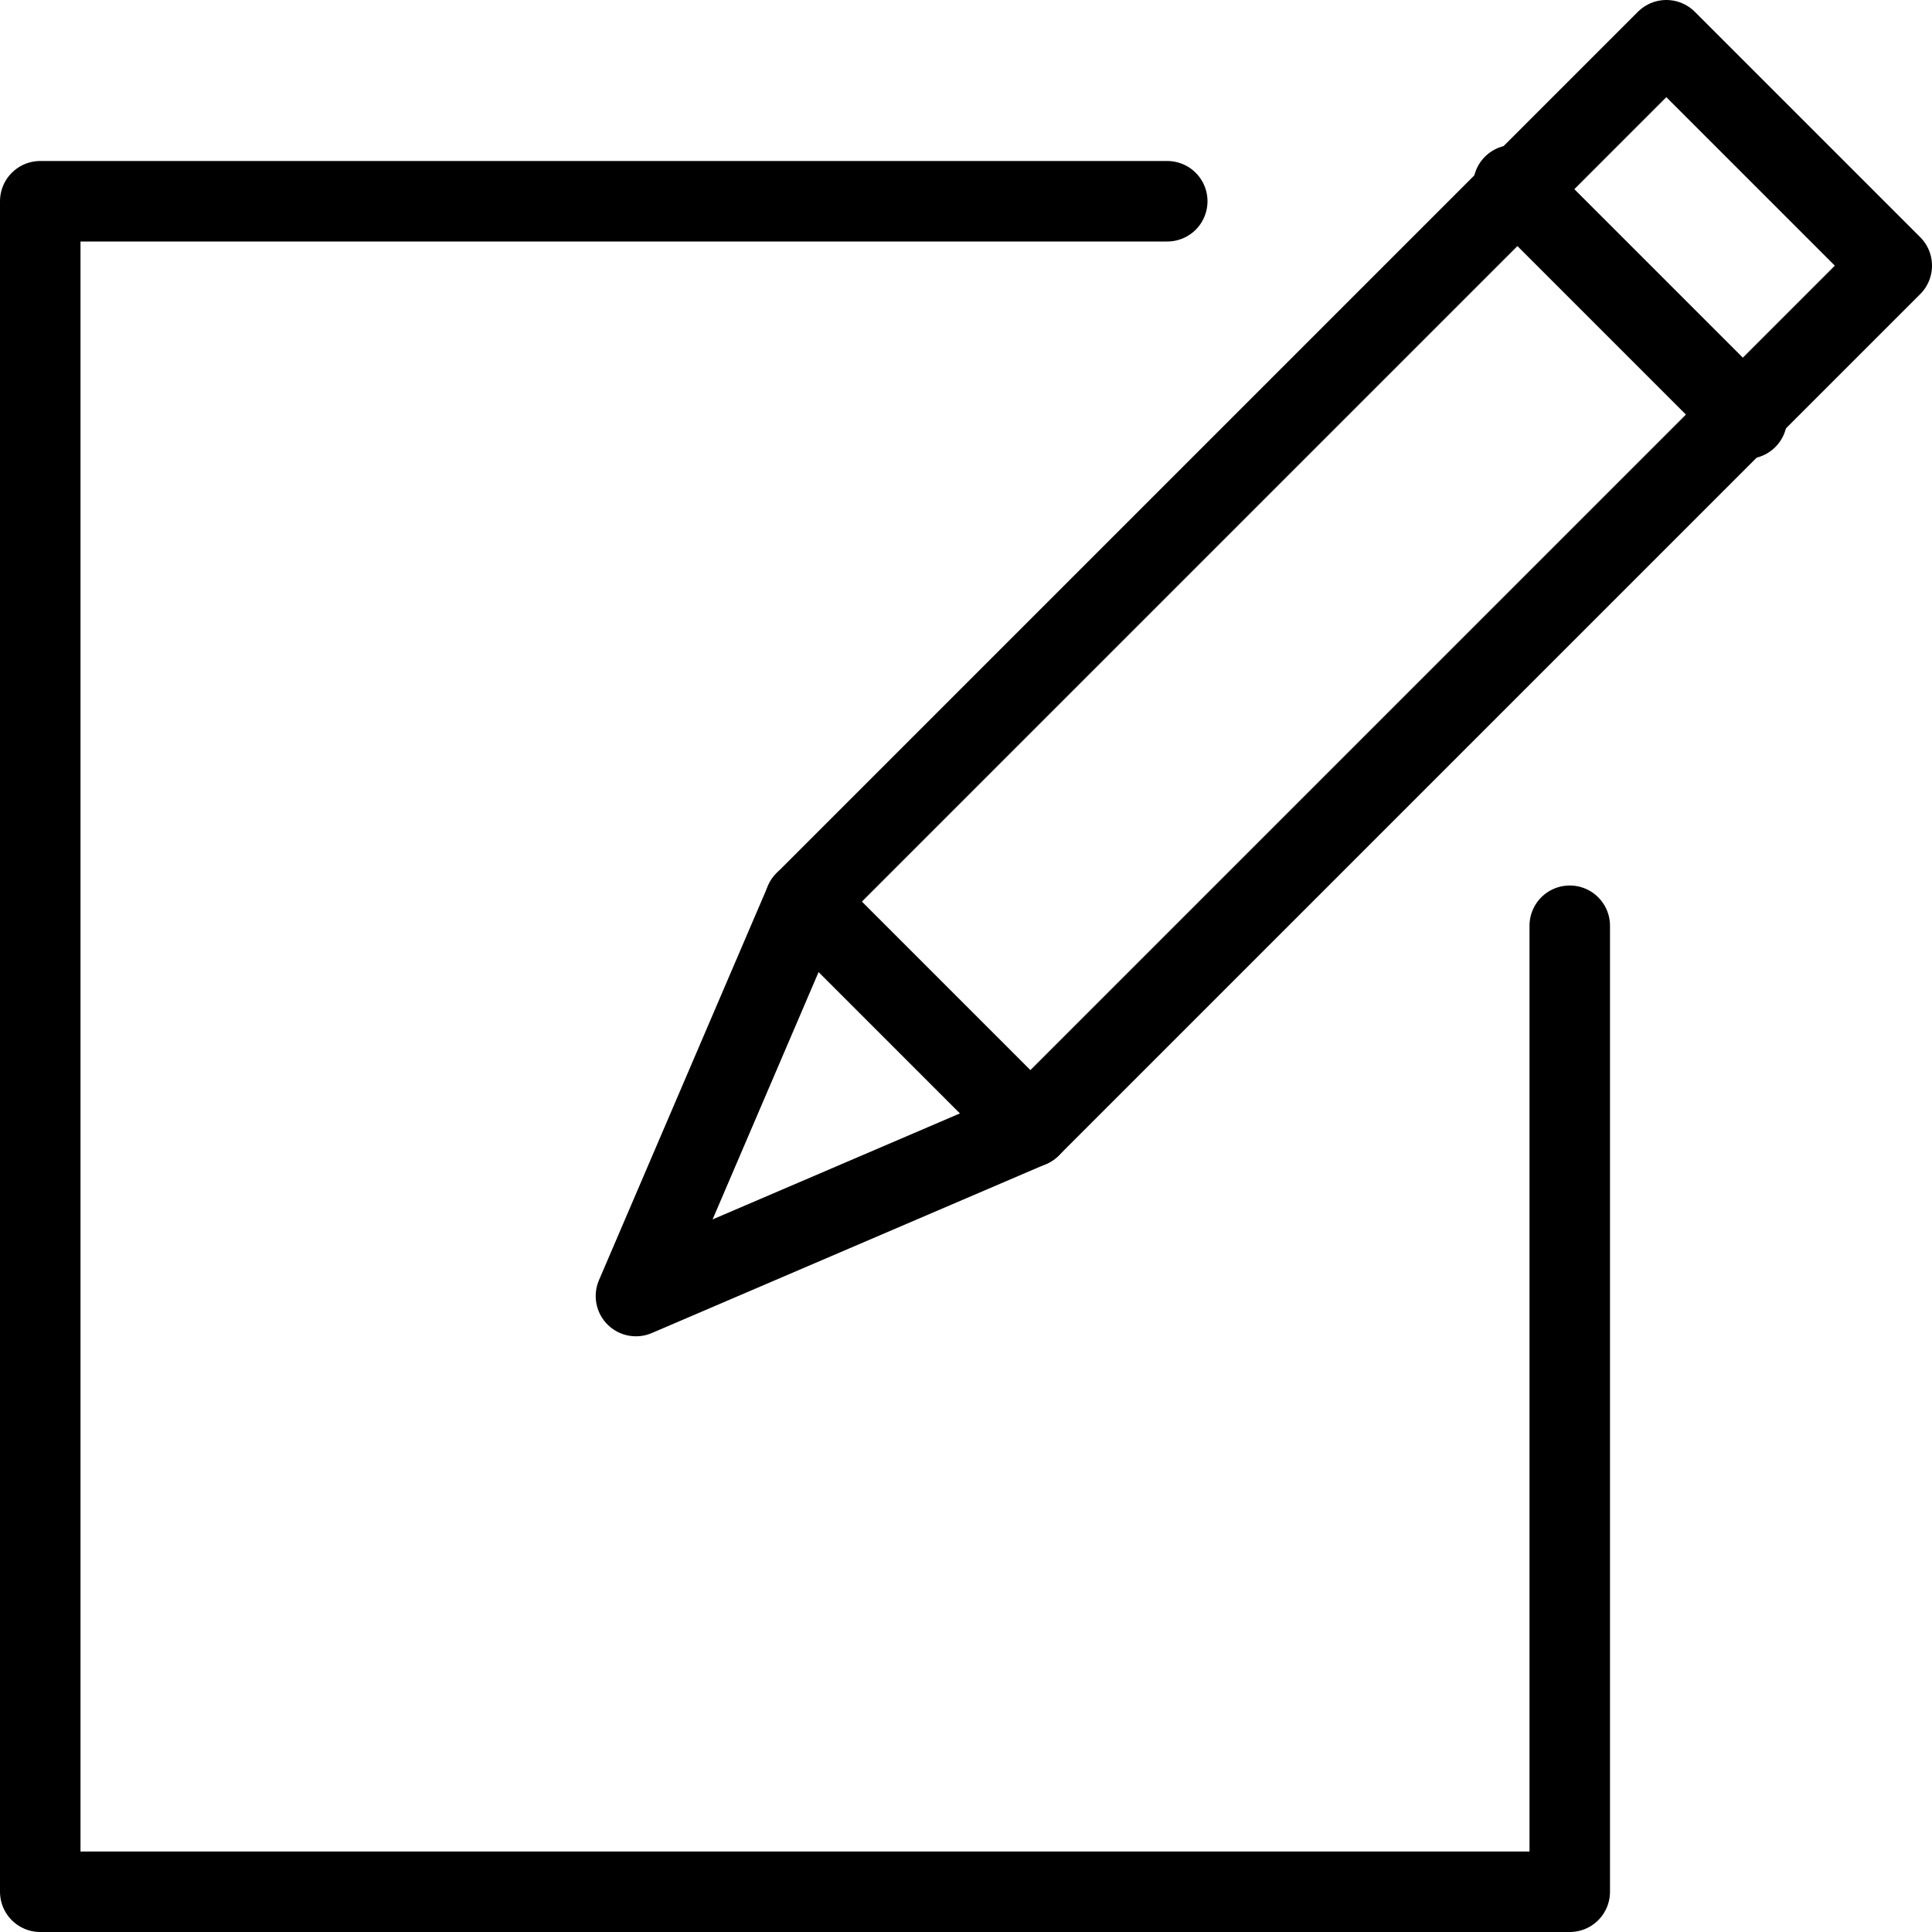
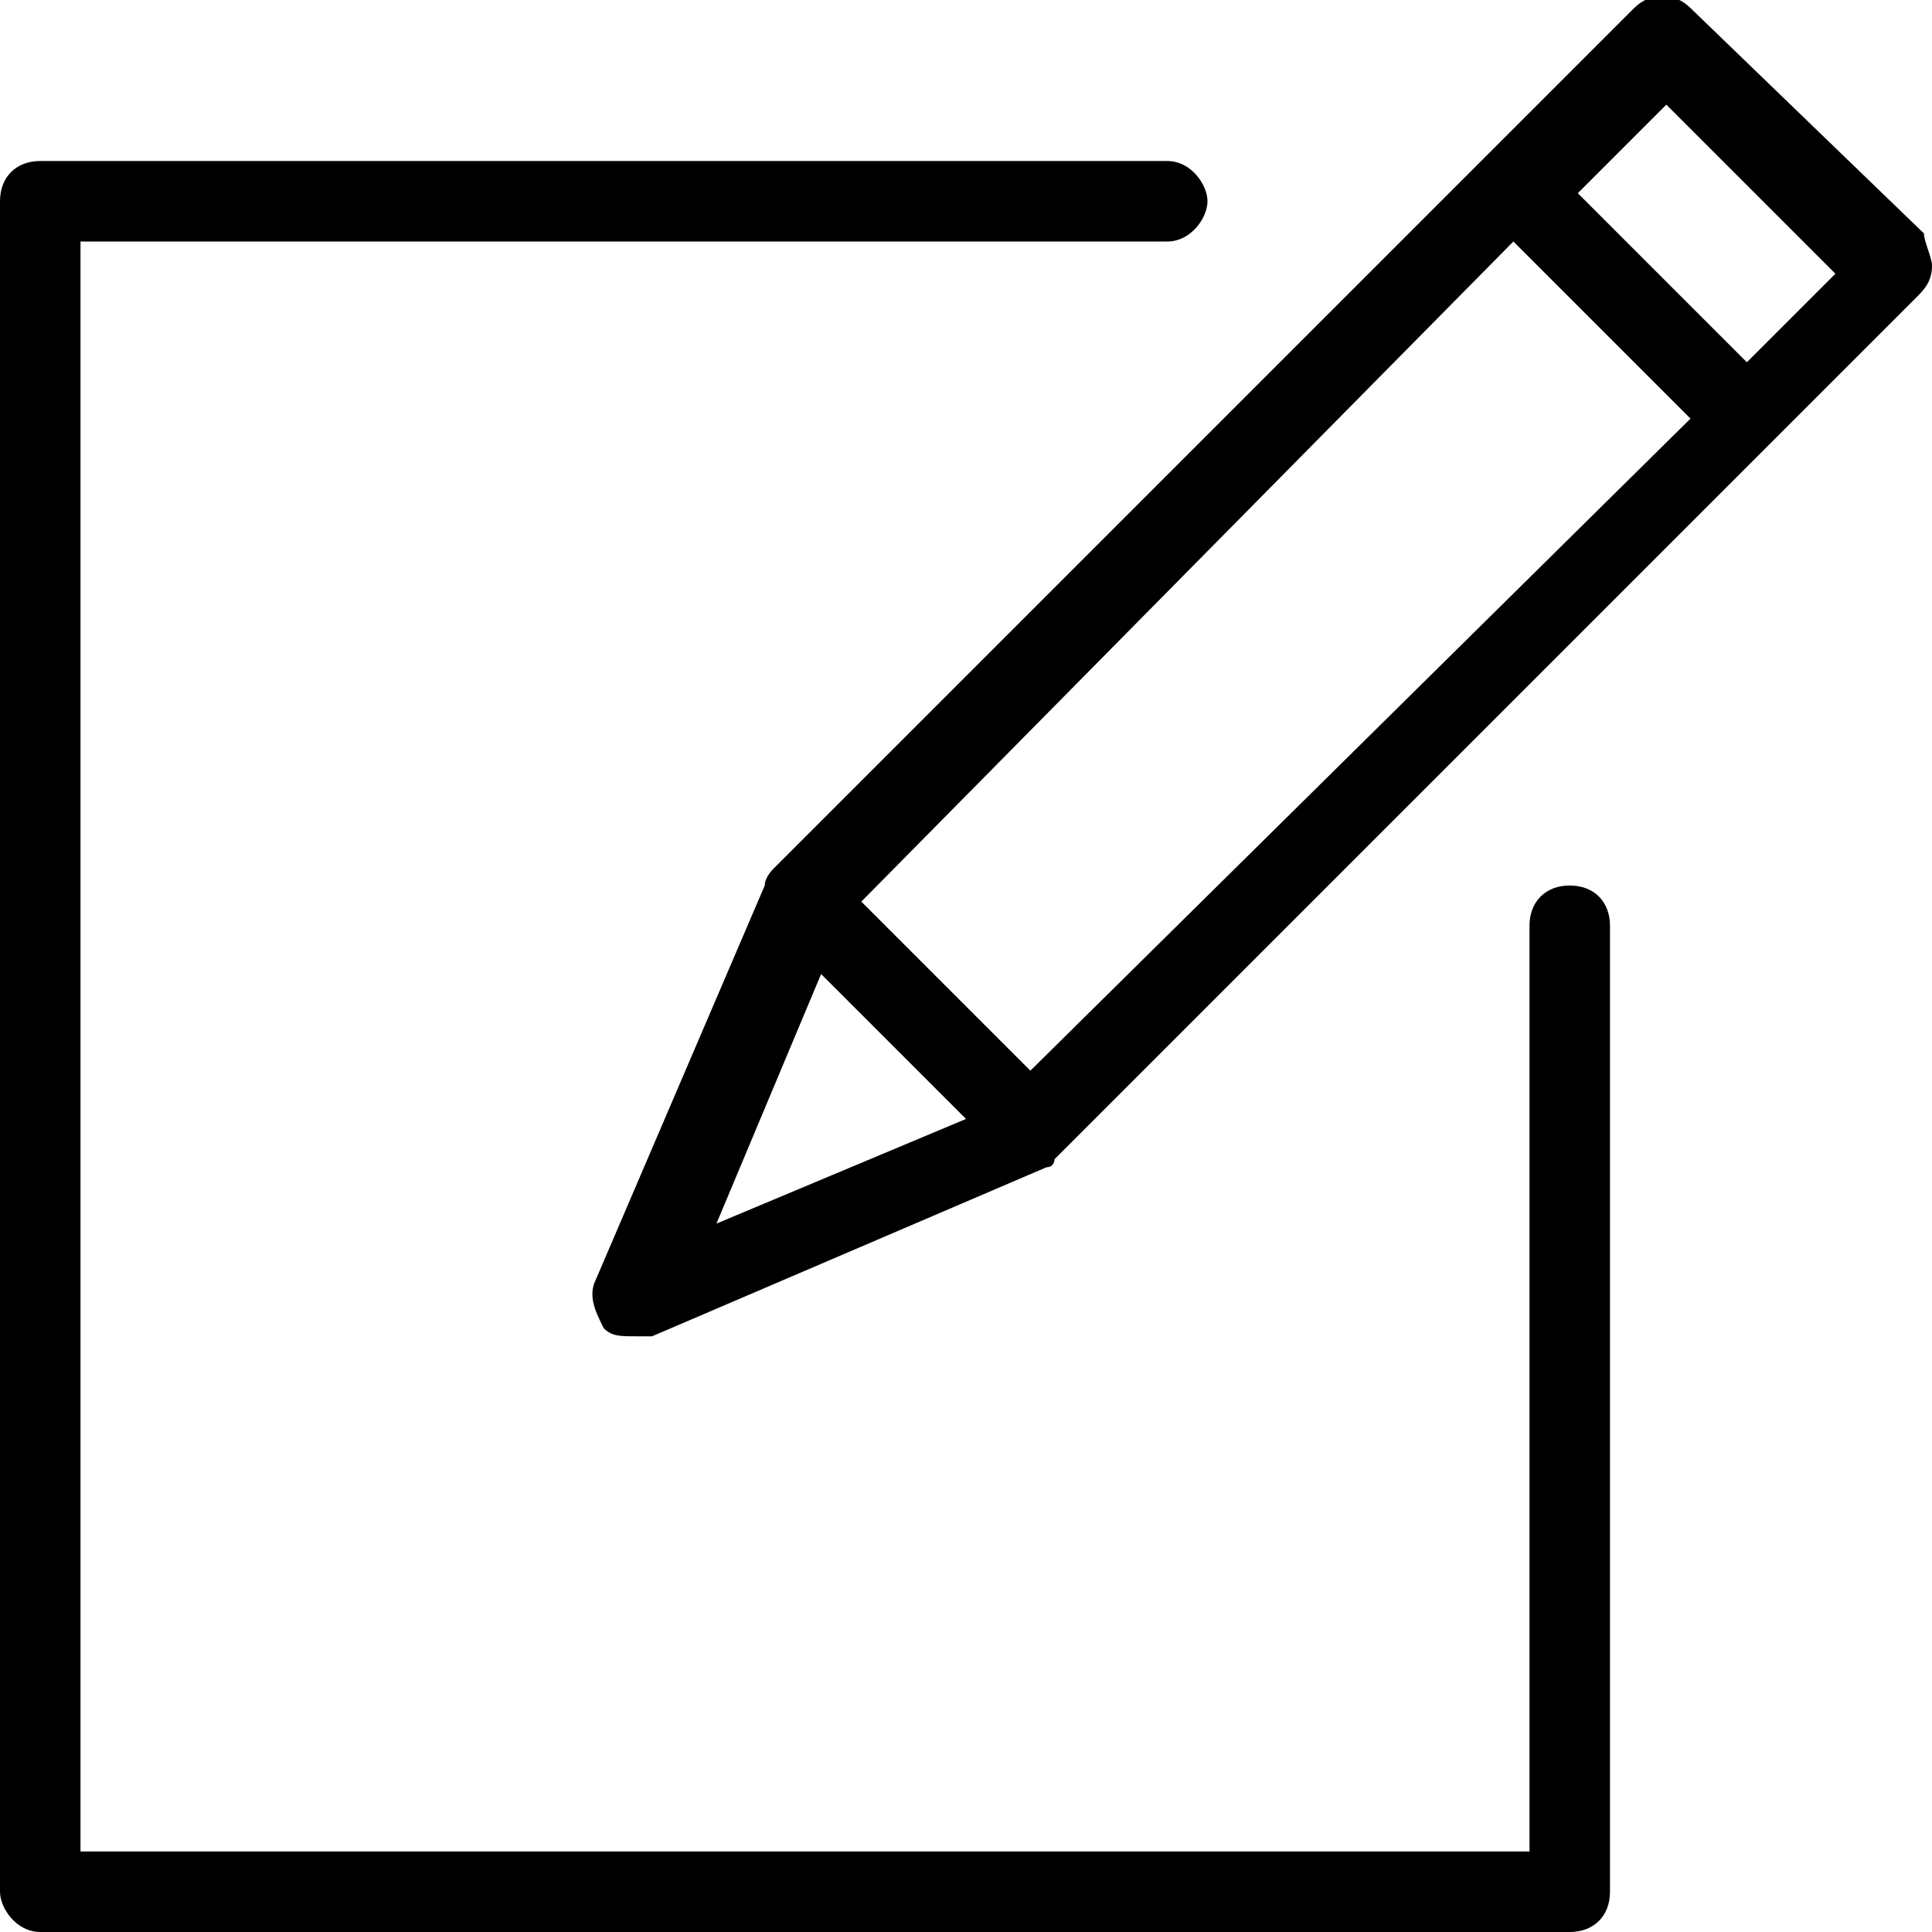
<svg xmlns="http://www.w3.org/2000/svg" version="1.1" id="Layer_1" x="0px" y="0px" viewBox="0 0 24 24" style="enable-background:new 0 0 24 24;" xml:space="preserve">
-   <style type="text/css">
- 	.st0{fill:none;stroke:#000000;stroke-linecap:round;stroke-linejoin:round;}
- </style>
-   <g id="Layer_2">
-     <g id="Outline_Icons">
-       <polyline class="st0" points="19.5,11.5 19.5,23.5 0.5,23.5 0.5,2.5 14.5,2.5   " />
-       <polygon class="st0" points="12.8,14 7.9,16.1 10,11.2 20.7,0.5 23.5,3.3   " />
-       <line class="st0" x1="21.7" y1="5.2" x2="18.8" y2="2.3" />
-       <line class="st0" x1="12.8" y1="14" x2="10" y2="11.2" />
-     </g>
+   <g>
+     <path d="M19.5,11c-0.3,0-0.5,0.2-0.5,0.5V23H1V3h13.5C14.8,3,15,2.7,15,2.5S14.8,2,14.5,2h-14C0.2,2,0,2.2,0,2.5v21   C0,23.7,0.2,24,0.5,24h19c0.3,0,0.5-0.2,0.5-0.5v-12C20,11.2,19.8,11,19.5,11z" />
+     <path d="M24,3.3c0-0.1-0.1-0.3-0.1-0.4L21,0.1c-0.2-0.2-0.5-0.2-0.7,0L9.6,10.8c0,0-0.1,0.1-0.1,0.2l0,0c0,0,0,0,0,0l-2.1,4.9   c-0.1,0.2,0,0.4,0.1,0.6c0.1,0.1,0.2,0.1,0.4,0.1c0.1,0,0.1,0,0.2,0l4.9-2.1c0.1,0,0.1-0.1,0.1-0.1c0,0,0,0,0,0c0,0,0,0,0,0   s0,0,0,0L22,5.5c0,0,0,0,0,0s0,0,0,0l1.8-1.8C23.9,3.6,24,3.5,24,3.3z M12.8,13.3l-2.1-2.1L18.8,3L21,5.2L12.8,13.3z M10.2,12.1   l1.8,1.8l-3.1,1.3L10.2,12.1z M21.7,4.5l-2.1-2.1l1.1-1.1l2.1,2.1L21.7,4.5z" />
  </g>
</svg>
